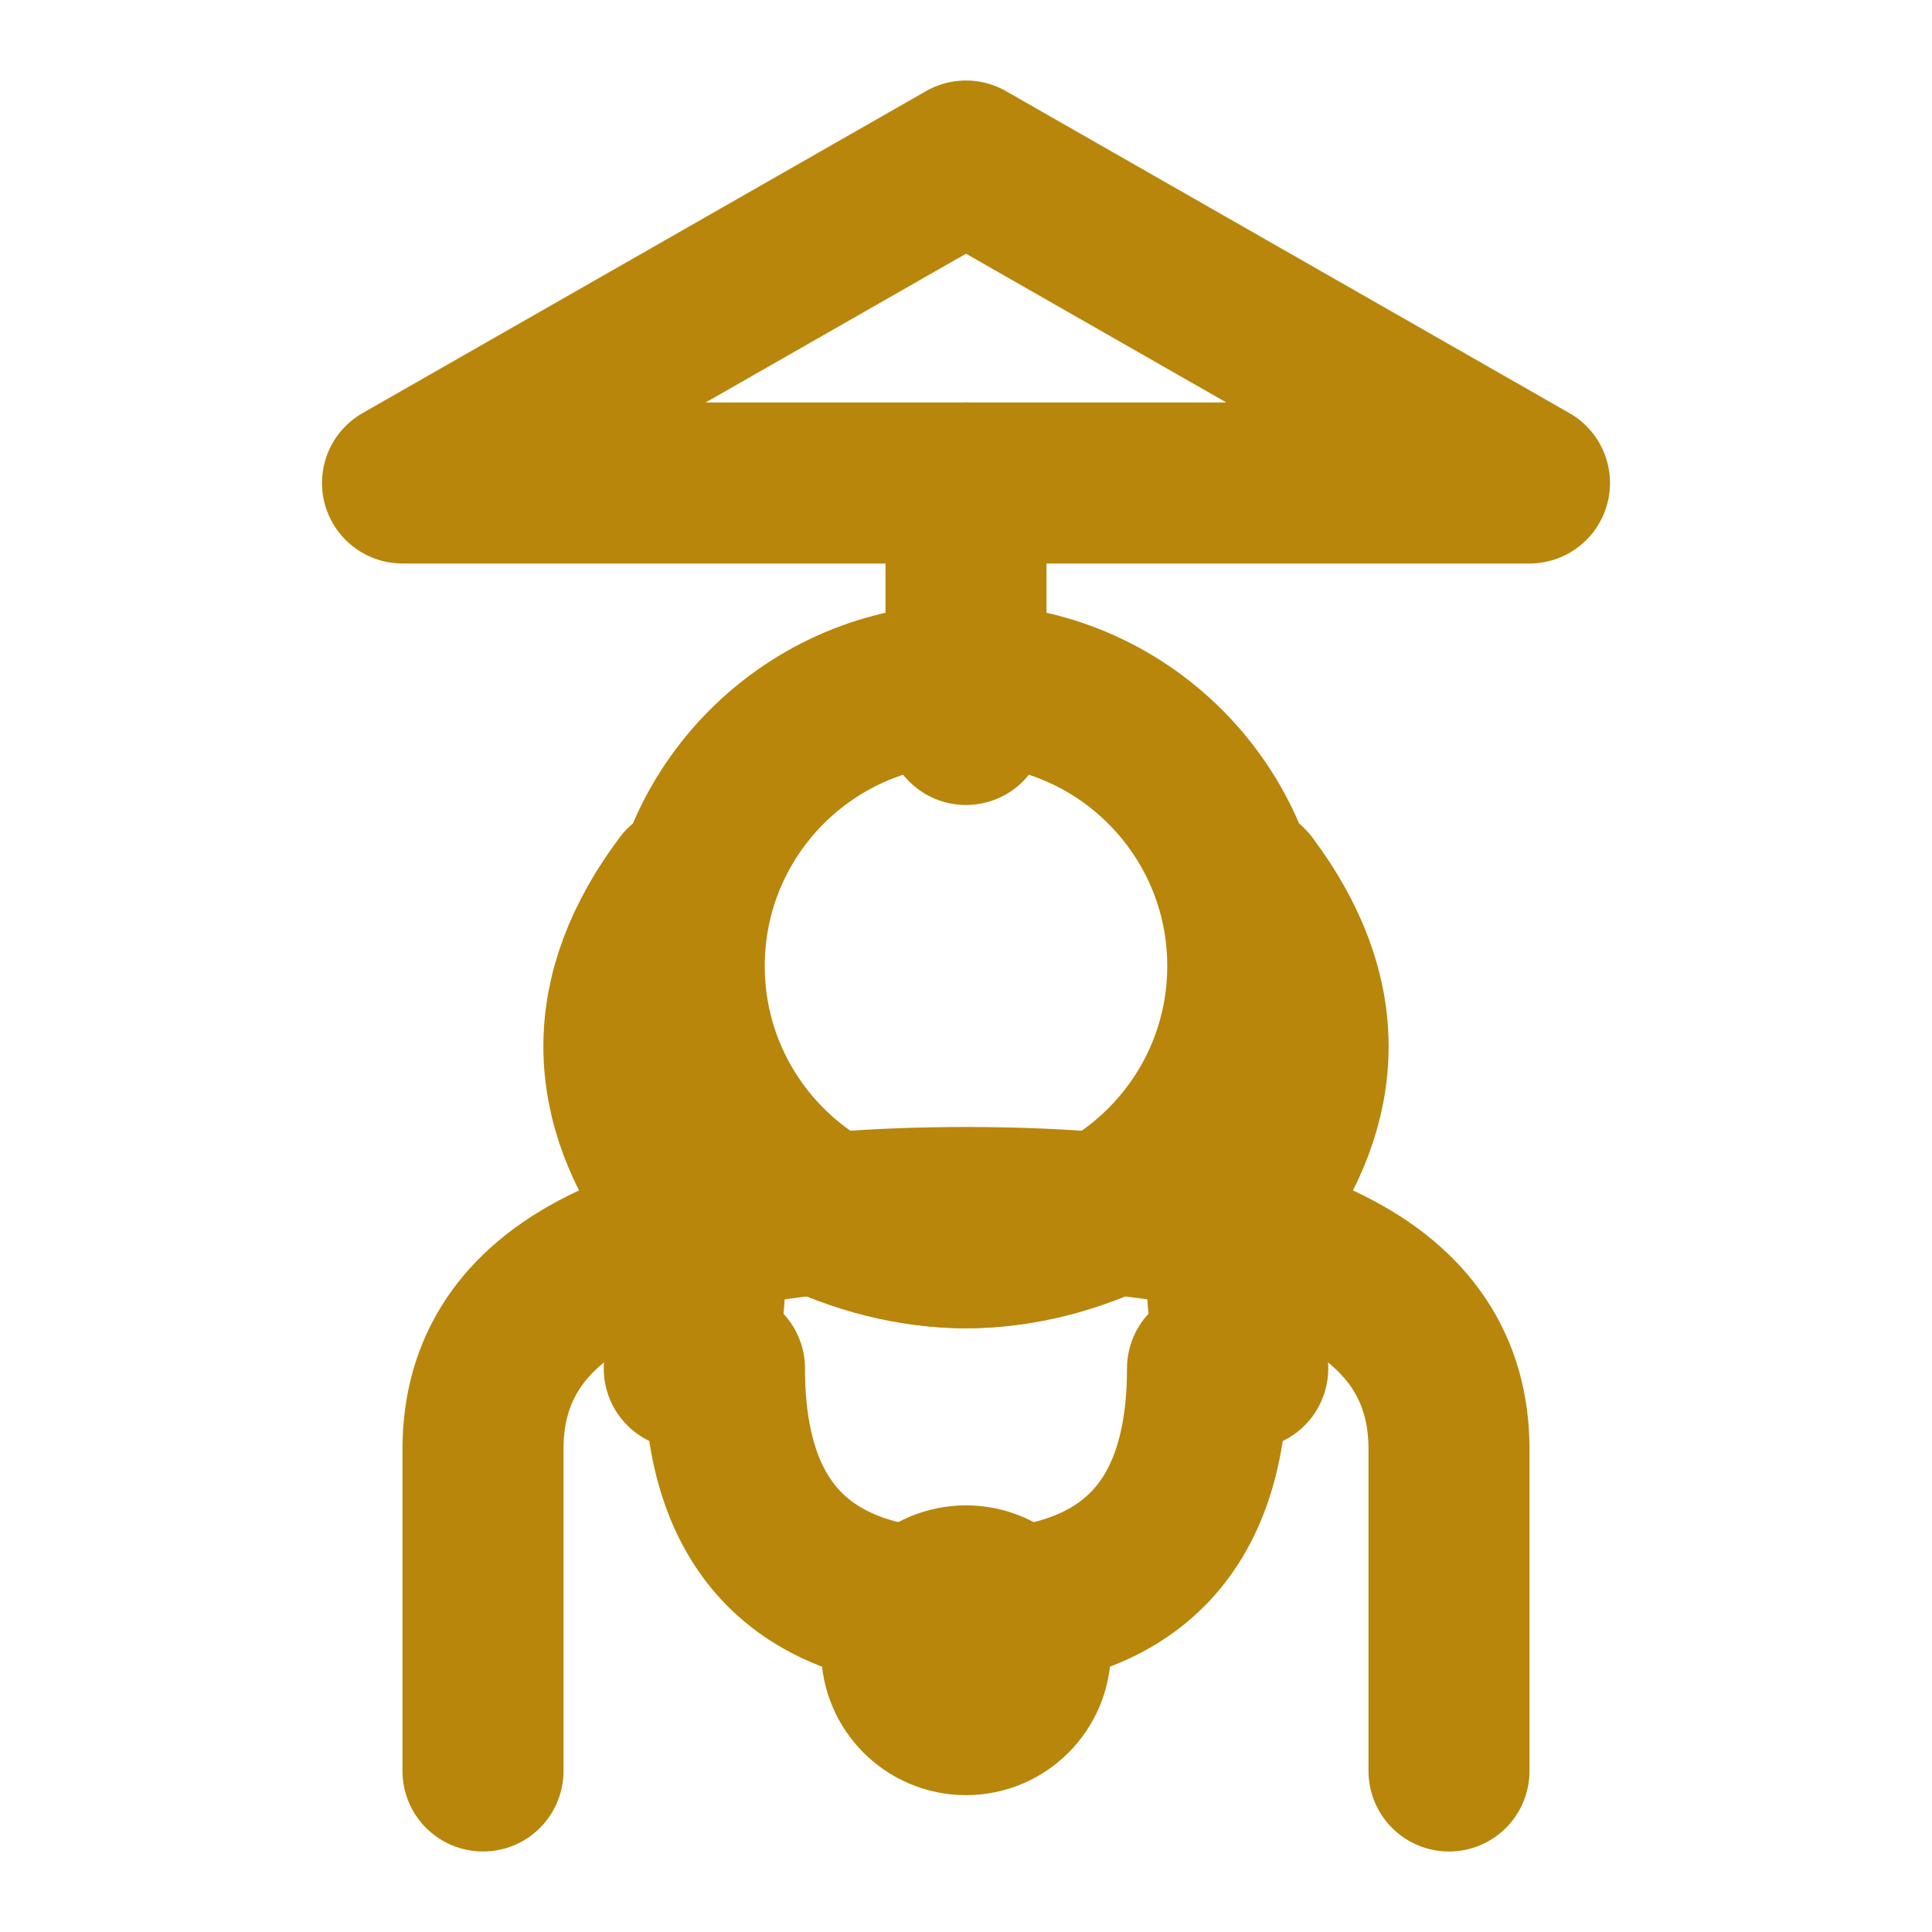
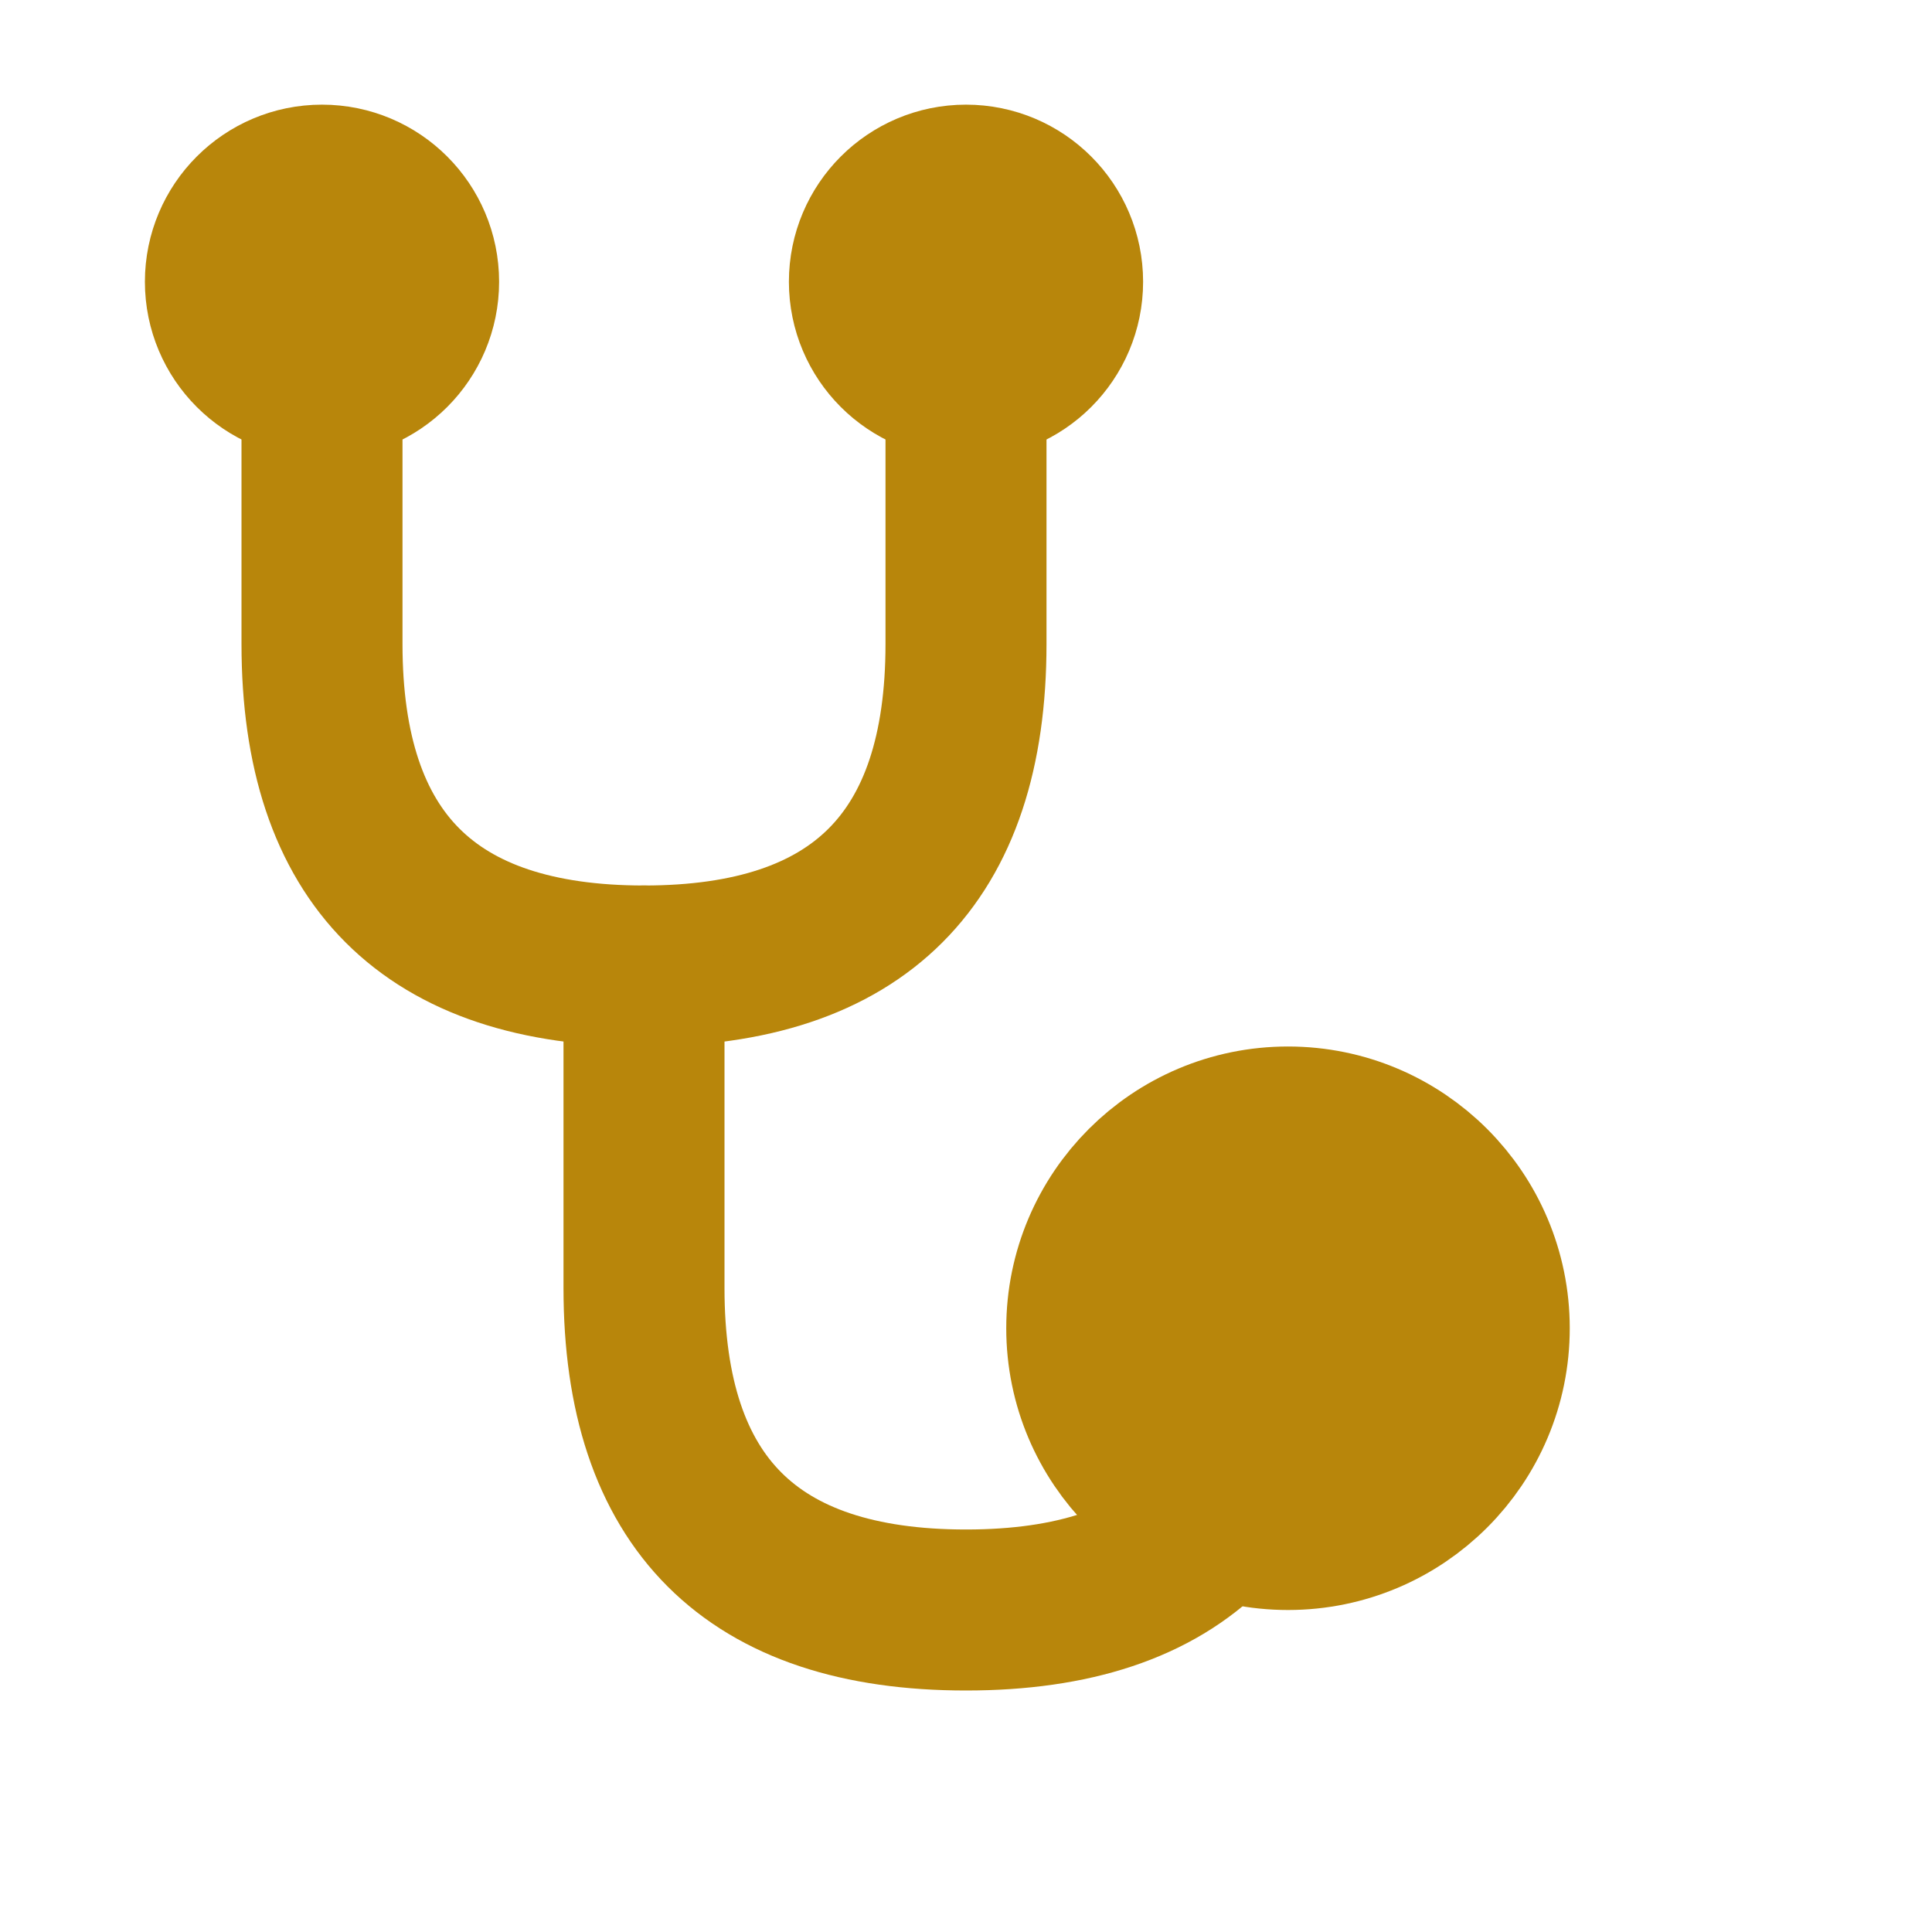
<svg xmlns="http://www.w3.org/2000/svg" viewBox="0 0 24 24" fill="none" stroke="#b8860b" stroke-width="2" stroke-linecap="round" stroke-linejoin="round">
-   <path d="M5 6 L19 6 L12 2 Z" />
-   <path d="M12 6 V9" />
-   <path d="M8.5 11 Q7 13 8.5 15 Q9 16 8.5 17" />
-   <path d="M15.5 11 Q17 13 15.5 15 Q15 16 15.5 17" />
-   <circle cx="12" cy="12" r="3.5" />
-   <path d="M10 15 Q12 16 14 15" />
-   <path d="M6 22 V18 Q6 15 12 15 Q18 15 18 18 V22" />
-   <path d="M9 17 Q9 20 12 20 Q15 20 15 17" />
-   <circle cx="12" cy="20.5" r="0.8" />
+   <path d="M4 4 V8 Q4 12 8 12 Q12 12 12 8 V4" />
+   <circle cx="4" cy="3.5" r="1.2" />
+   <circle cx="12" cy="3.5" r="1.2" />
+   <path d="M8 12 V16 Q8 20 12 20 Q16 20 16 16" />
+   <circle cx="16" cy="16.5" r="2.5" />
+   <circle cx="16" cy="16.5" r="0.8" />
</svg>
